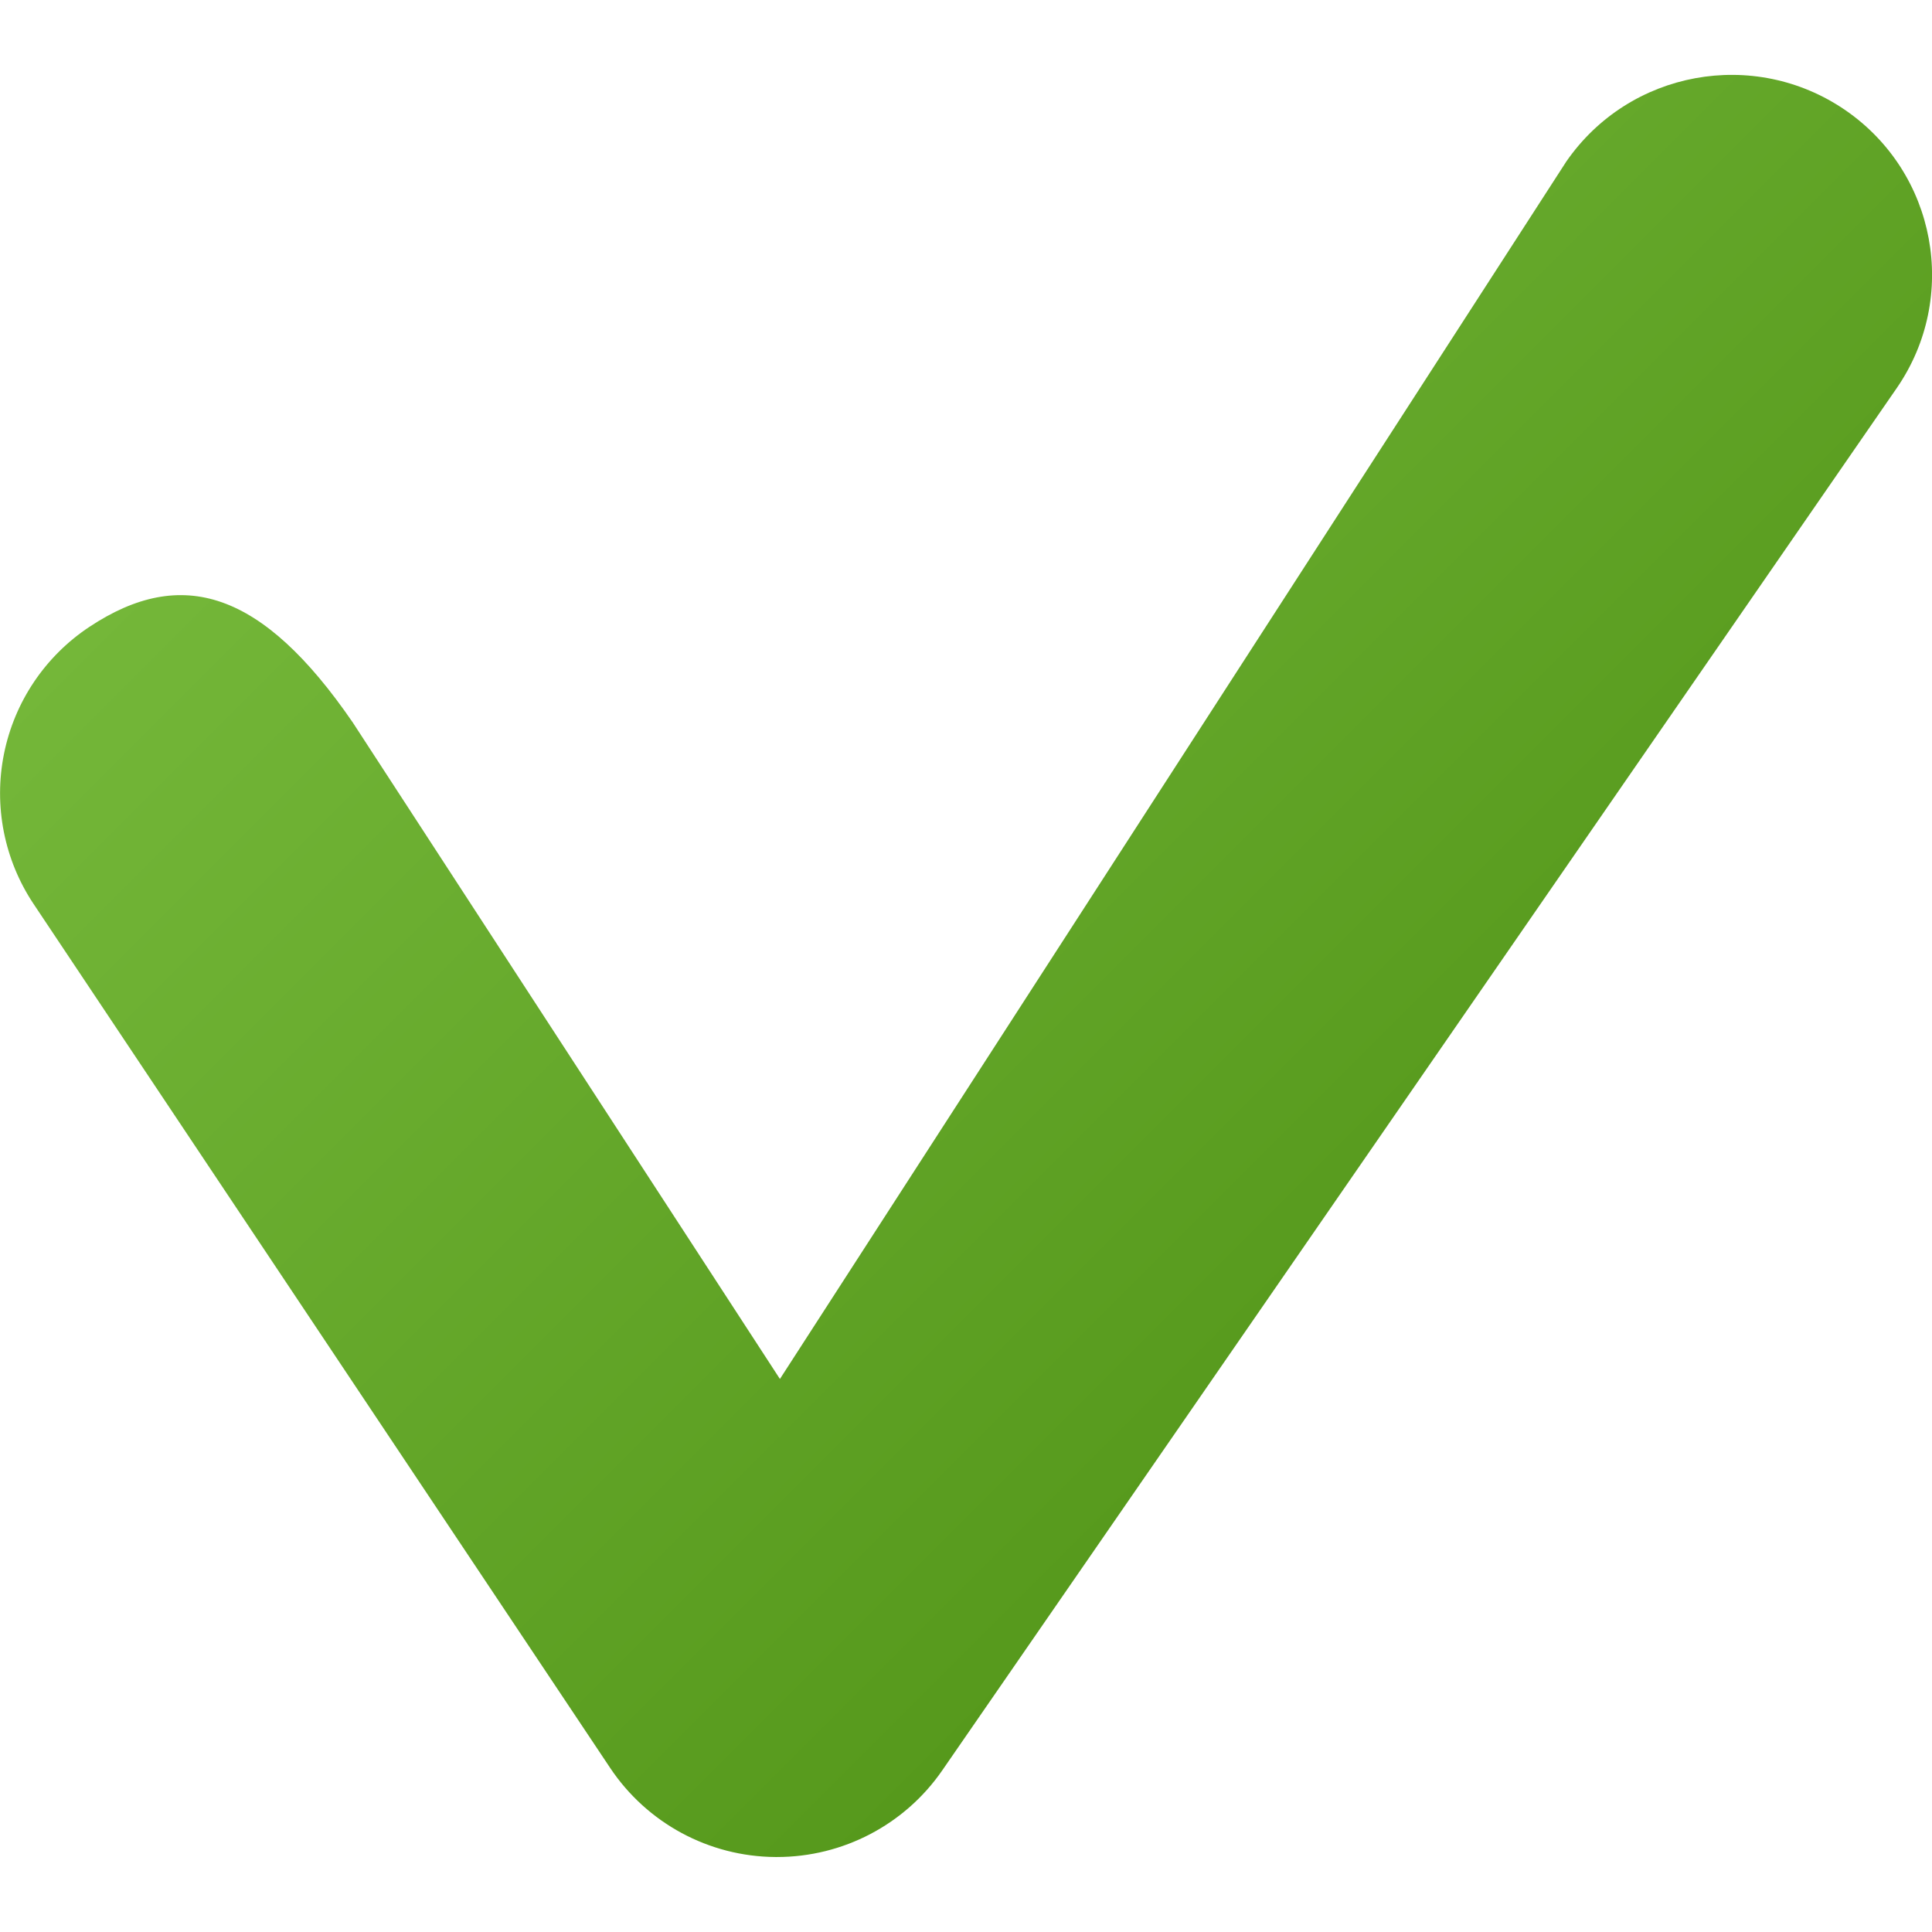
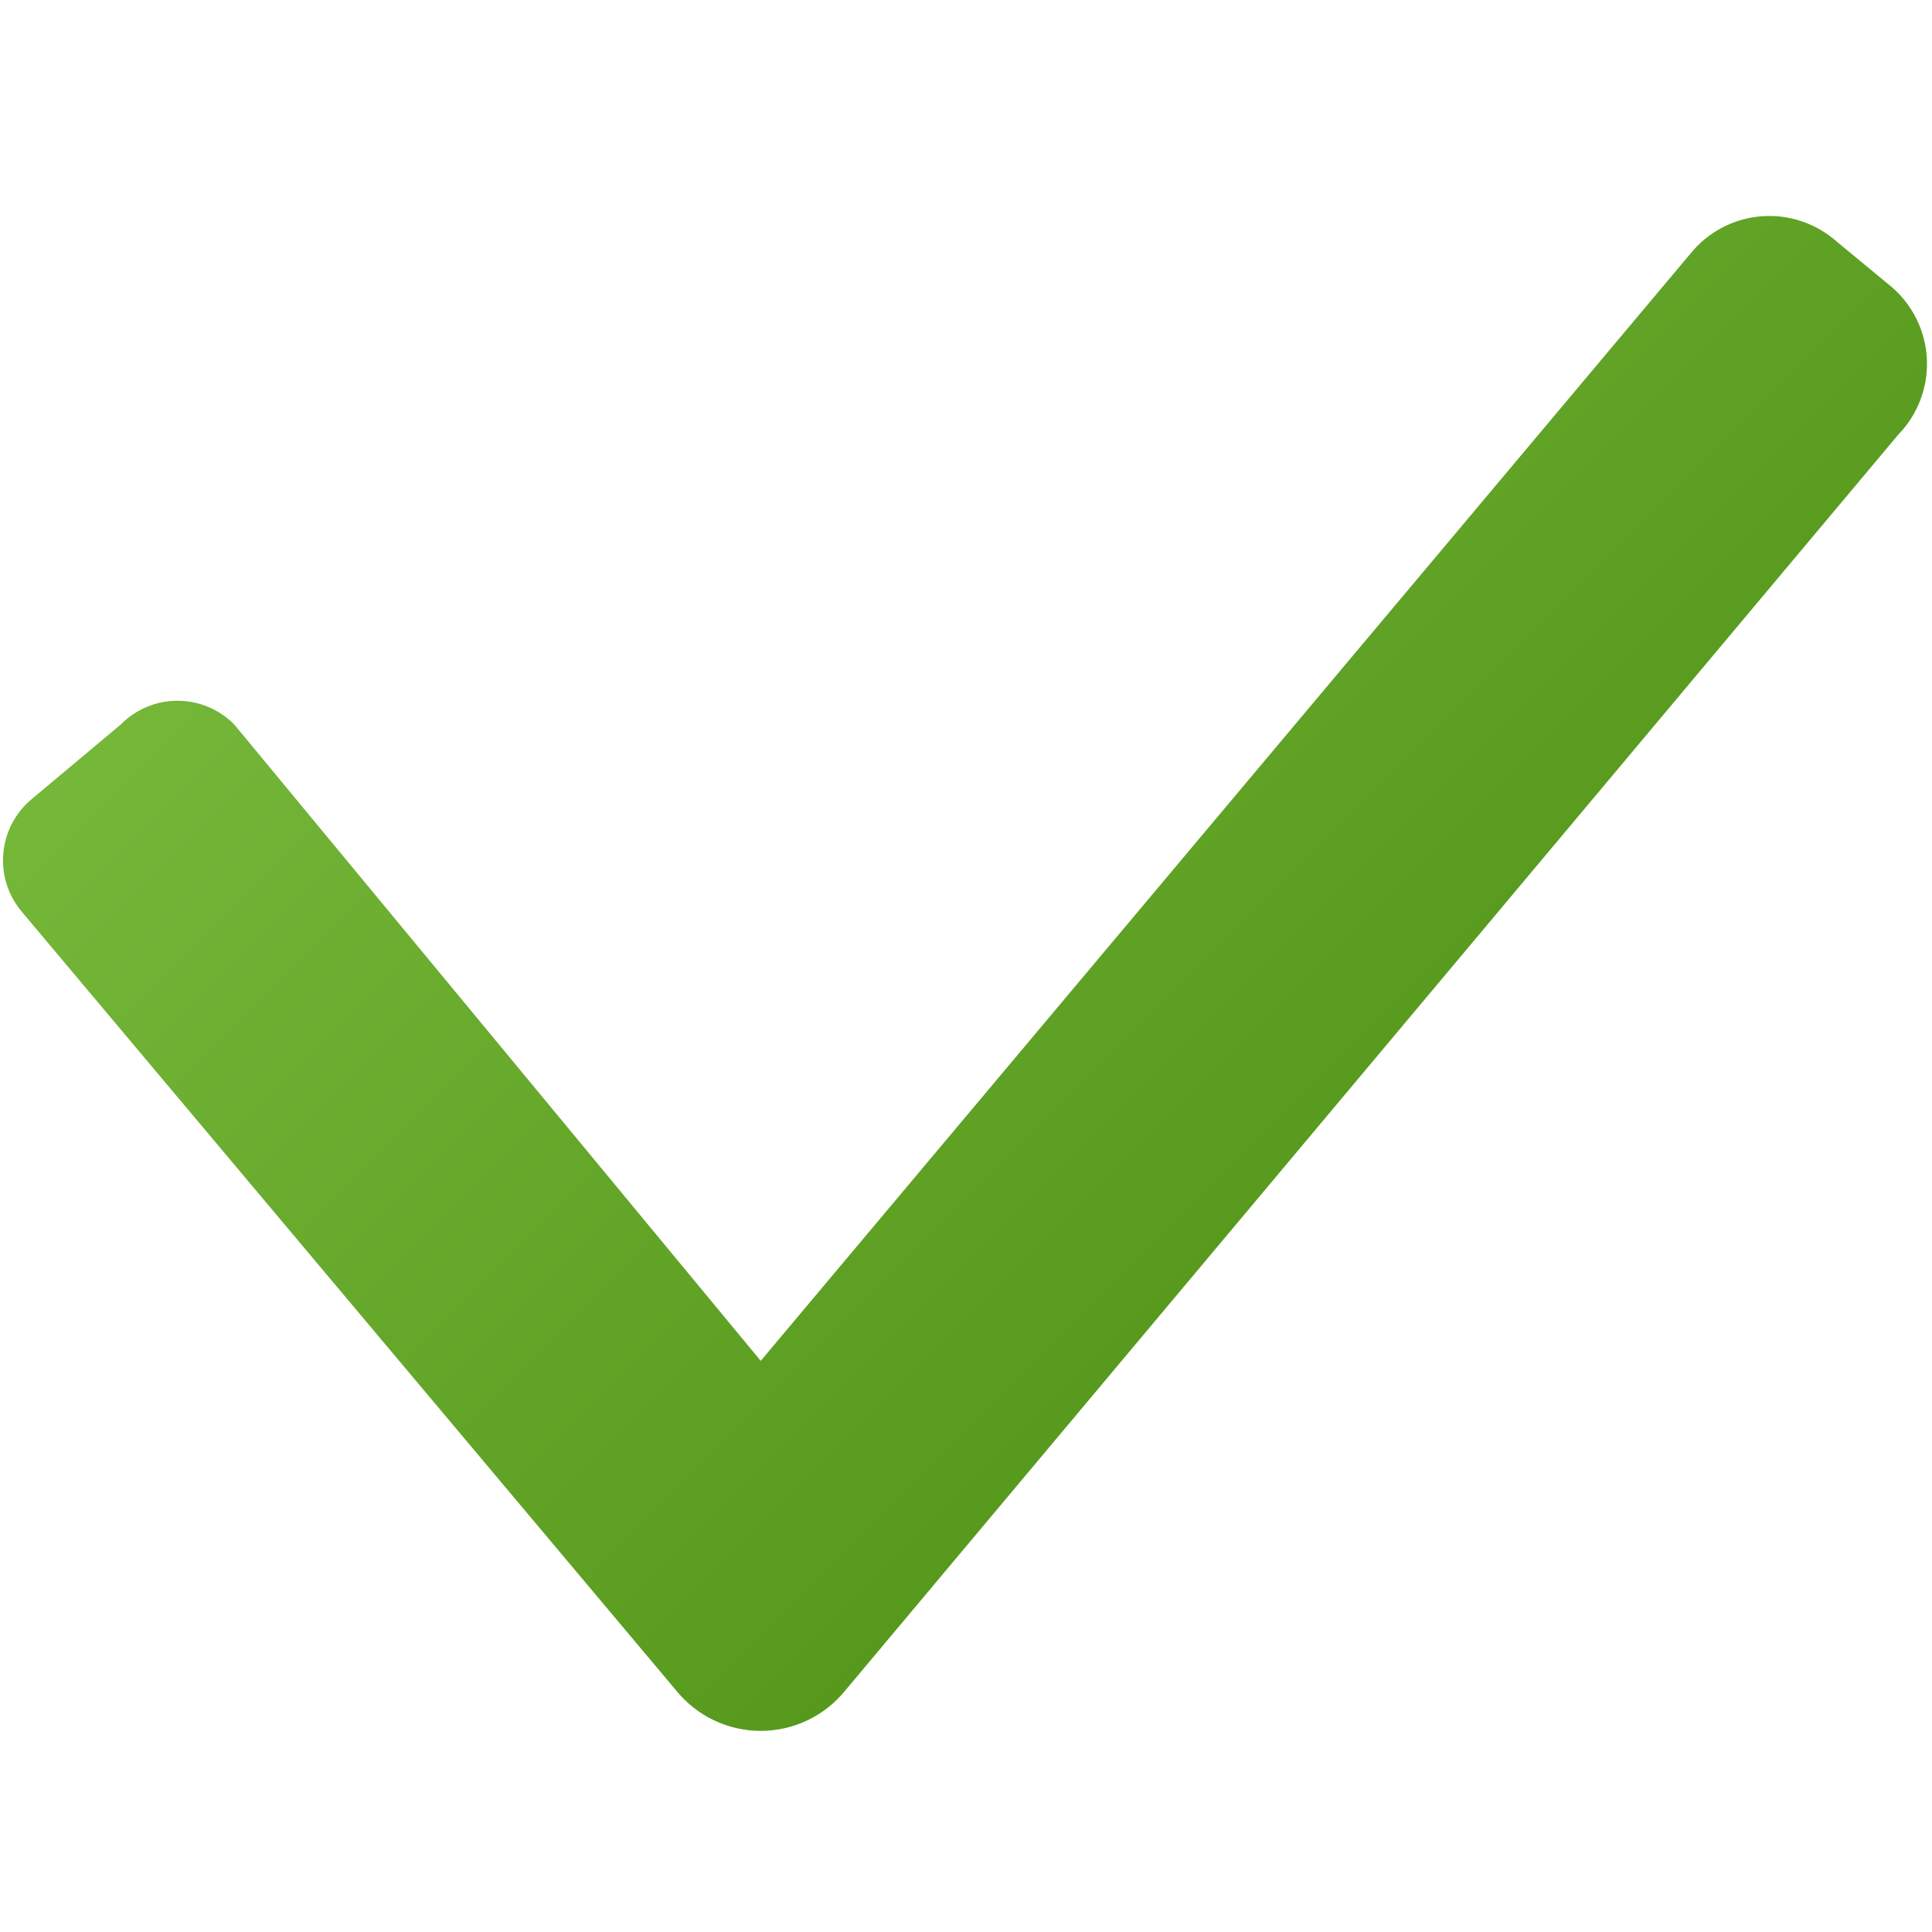
<svg xmlns="http://www.w3.org/2000/svg" width="16" height="16" viewBox="0 0 16 16">
-   <linearGradient id="a" gradientUnits="userSpaceOnUse" x1="8883.117" y1="-12555.637" x2="9142.785" y2="-12815.304" gradientTransform="matrix(.032 0 0 -.032 -280.124 -400.032)">
+   <linearGradient id="a" x1="4.66" y1="2.2" x2="11.74" y2="9.28" gradientUnits="userSpaceOnUse">
    <stop offset="0" stop-color="#74b739" />
    <stop offset="1" stop-color="#56991c" />
  </linearGradient>
-   <path fill="url(#a)" d="M6.435 15.379h-.013a1.658 1.658 0 0 1-1.369-.738L.278 7.486a1.653 1.653 0 0 1 .463-2.295c.764-.506 1.431-.3 2.181.793l3.537 5.436 6.513-10.083a1.665 1.665 0 0 1 2.31-.425c.755.519.945 1.549.426 2.302L7.803 14.662c-.31.449-.822.717-1.368.717z" />
+   <path d="M15.67 2.38L15.21 2a.84.84 0 0 0-1.21.1l-7.7 9.17L1.94 6A.66.66 0 0 0 1 6l-.74.62a.66.66 0 0 0-.08.93L5.6 14A.9.9 0 0 0 7 14l8.72-10.4a.84.84 0 0 0-.05-1.22z" fill="url(#a)" />
</svg>
